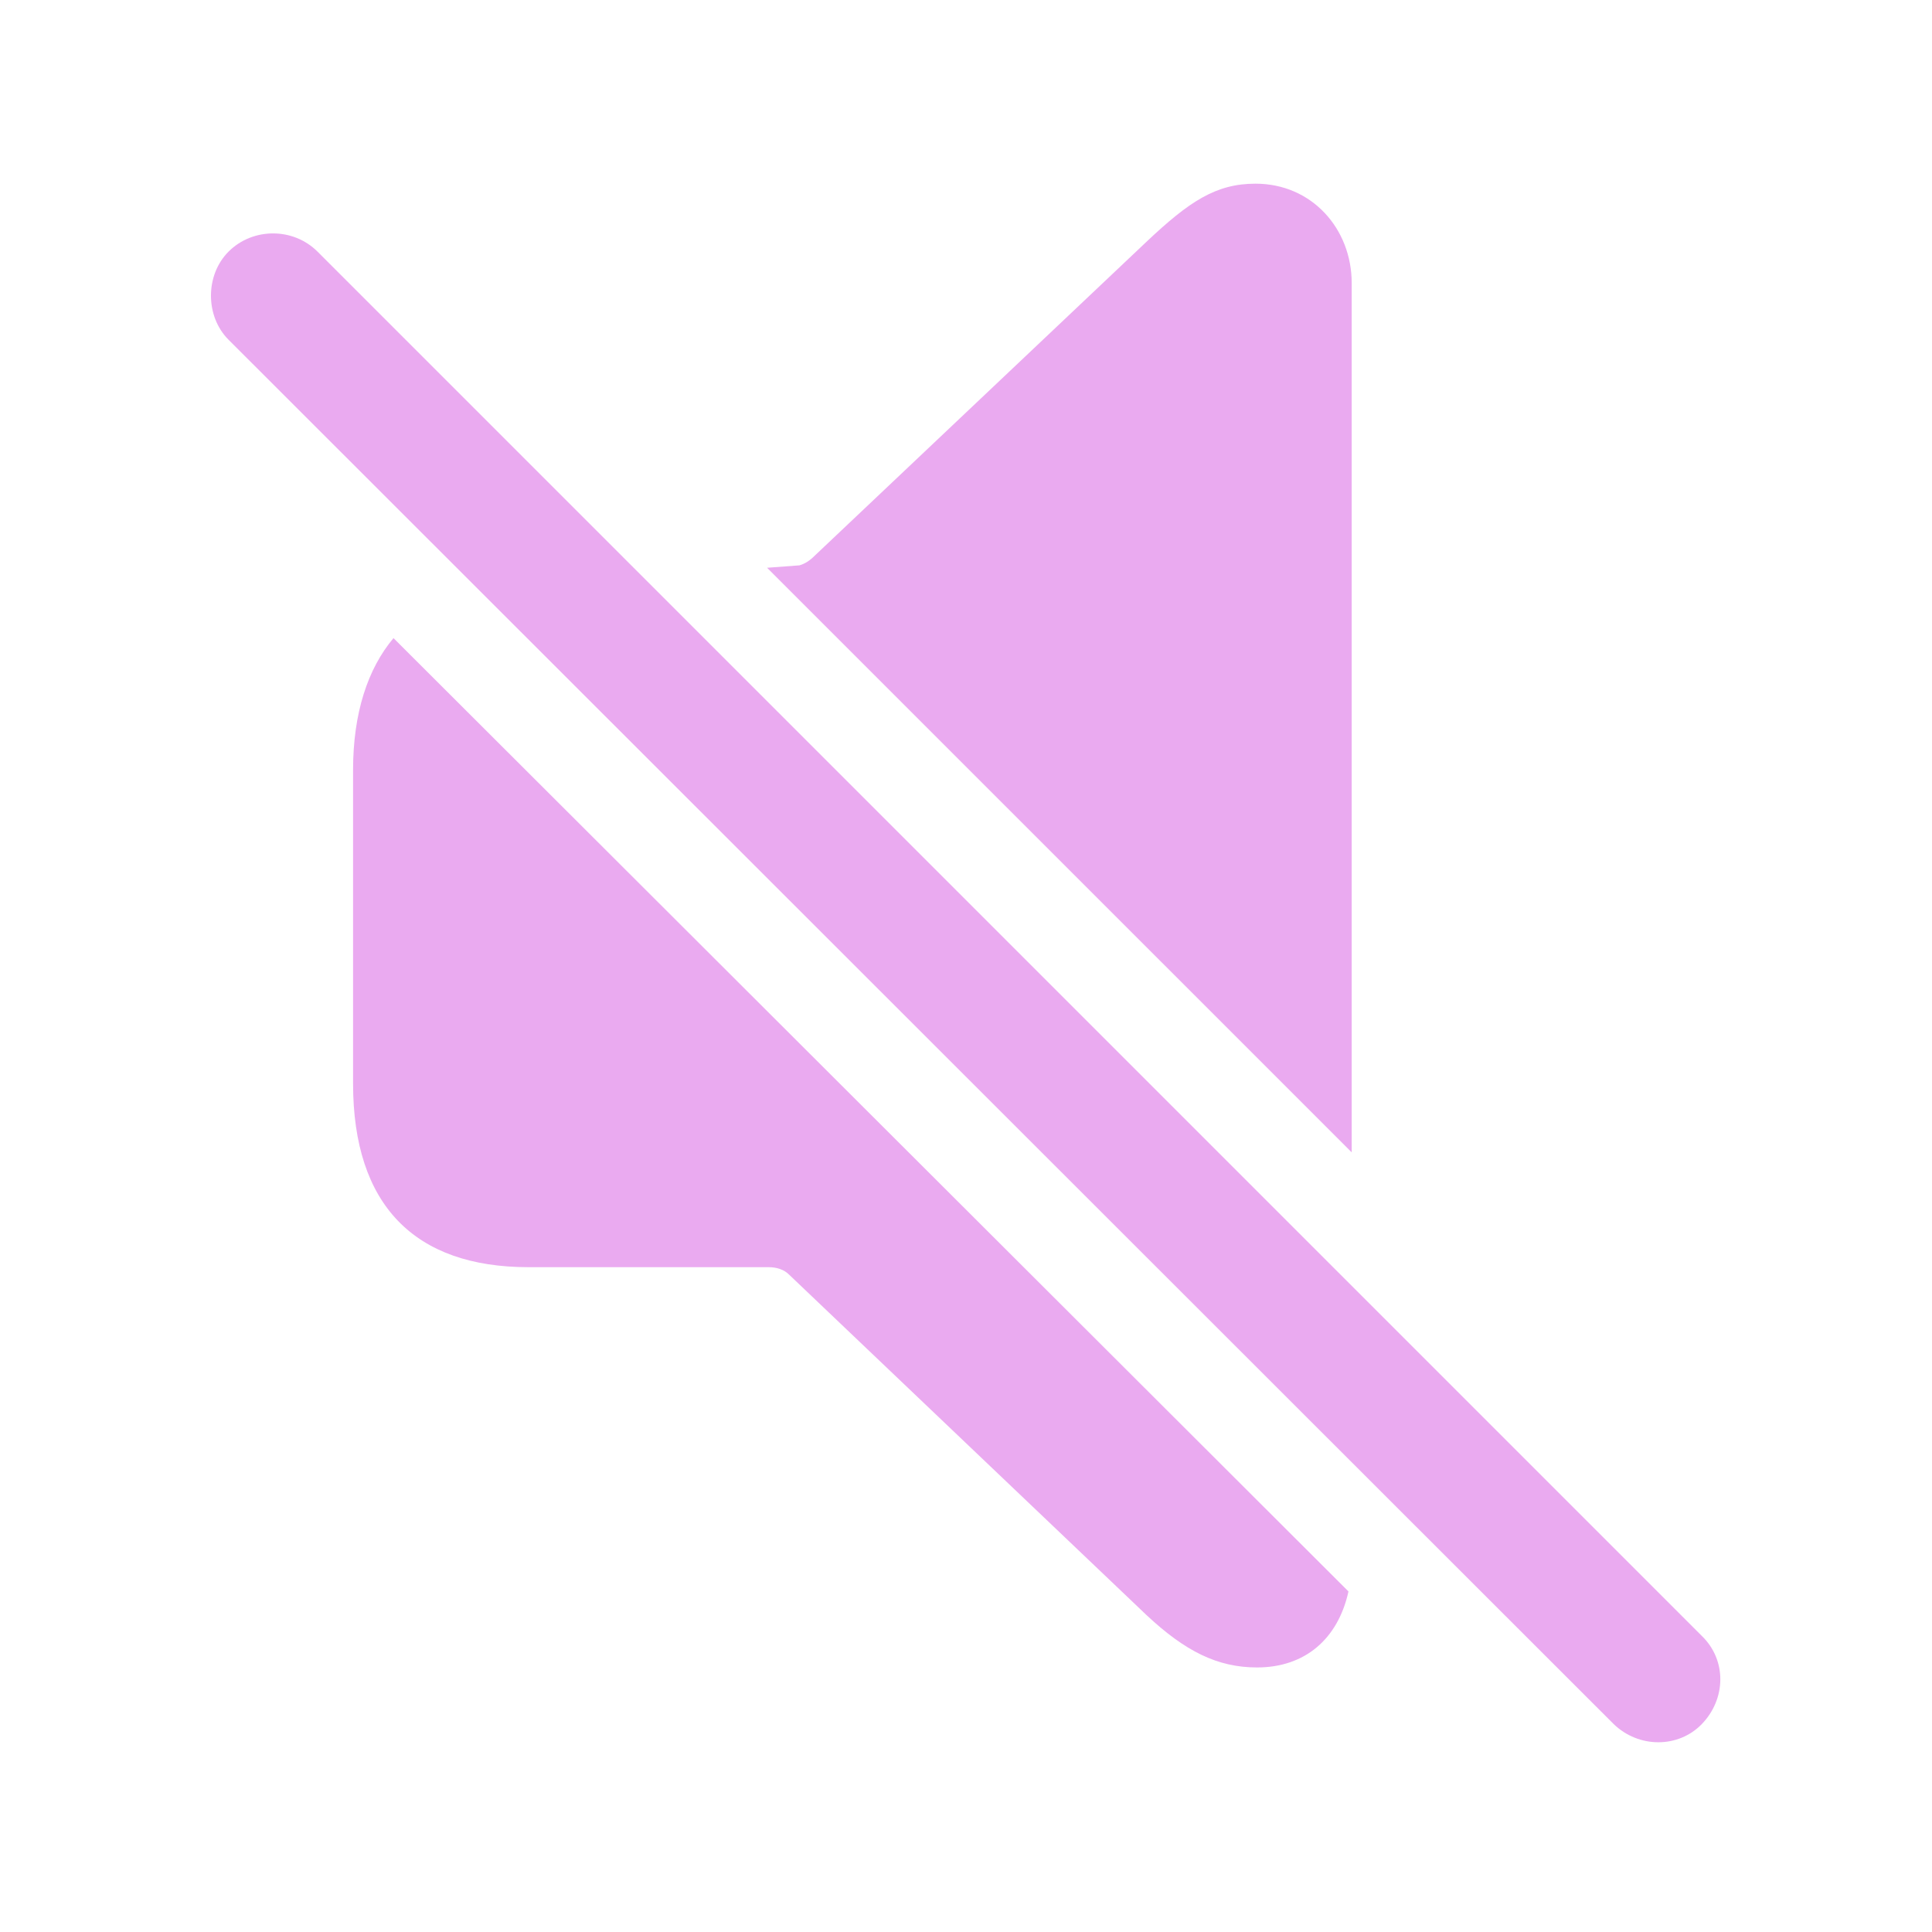
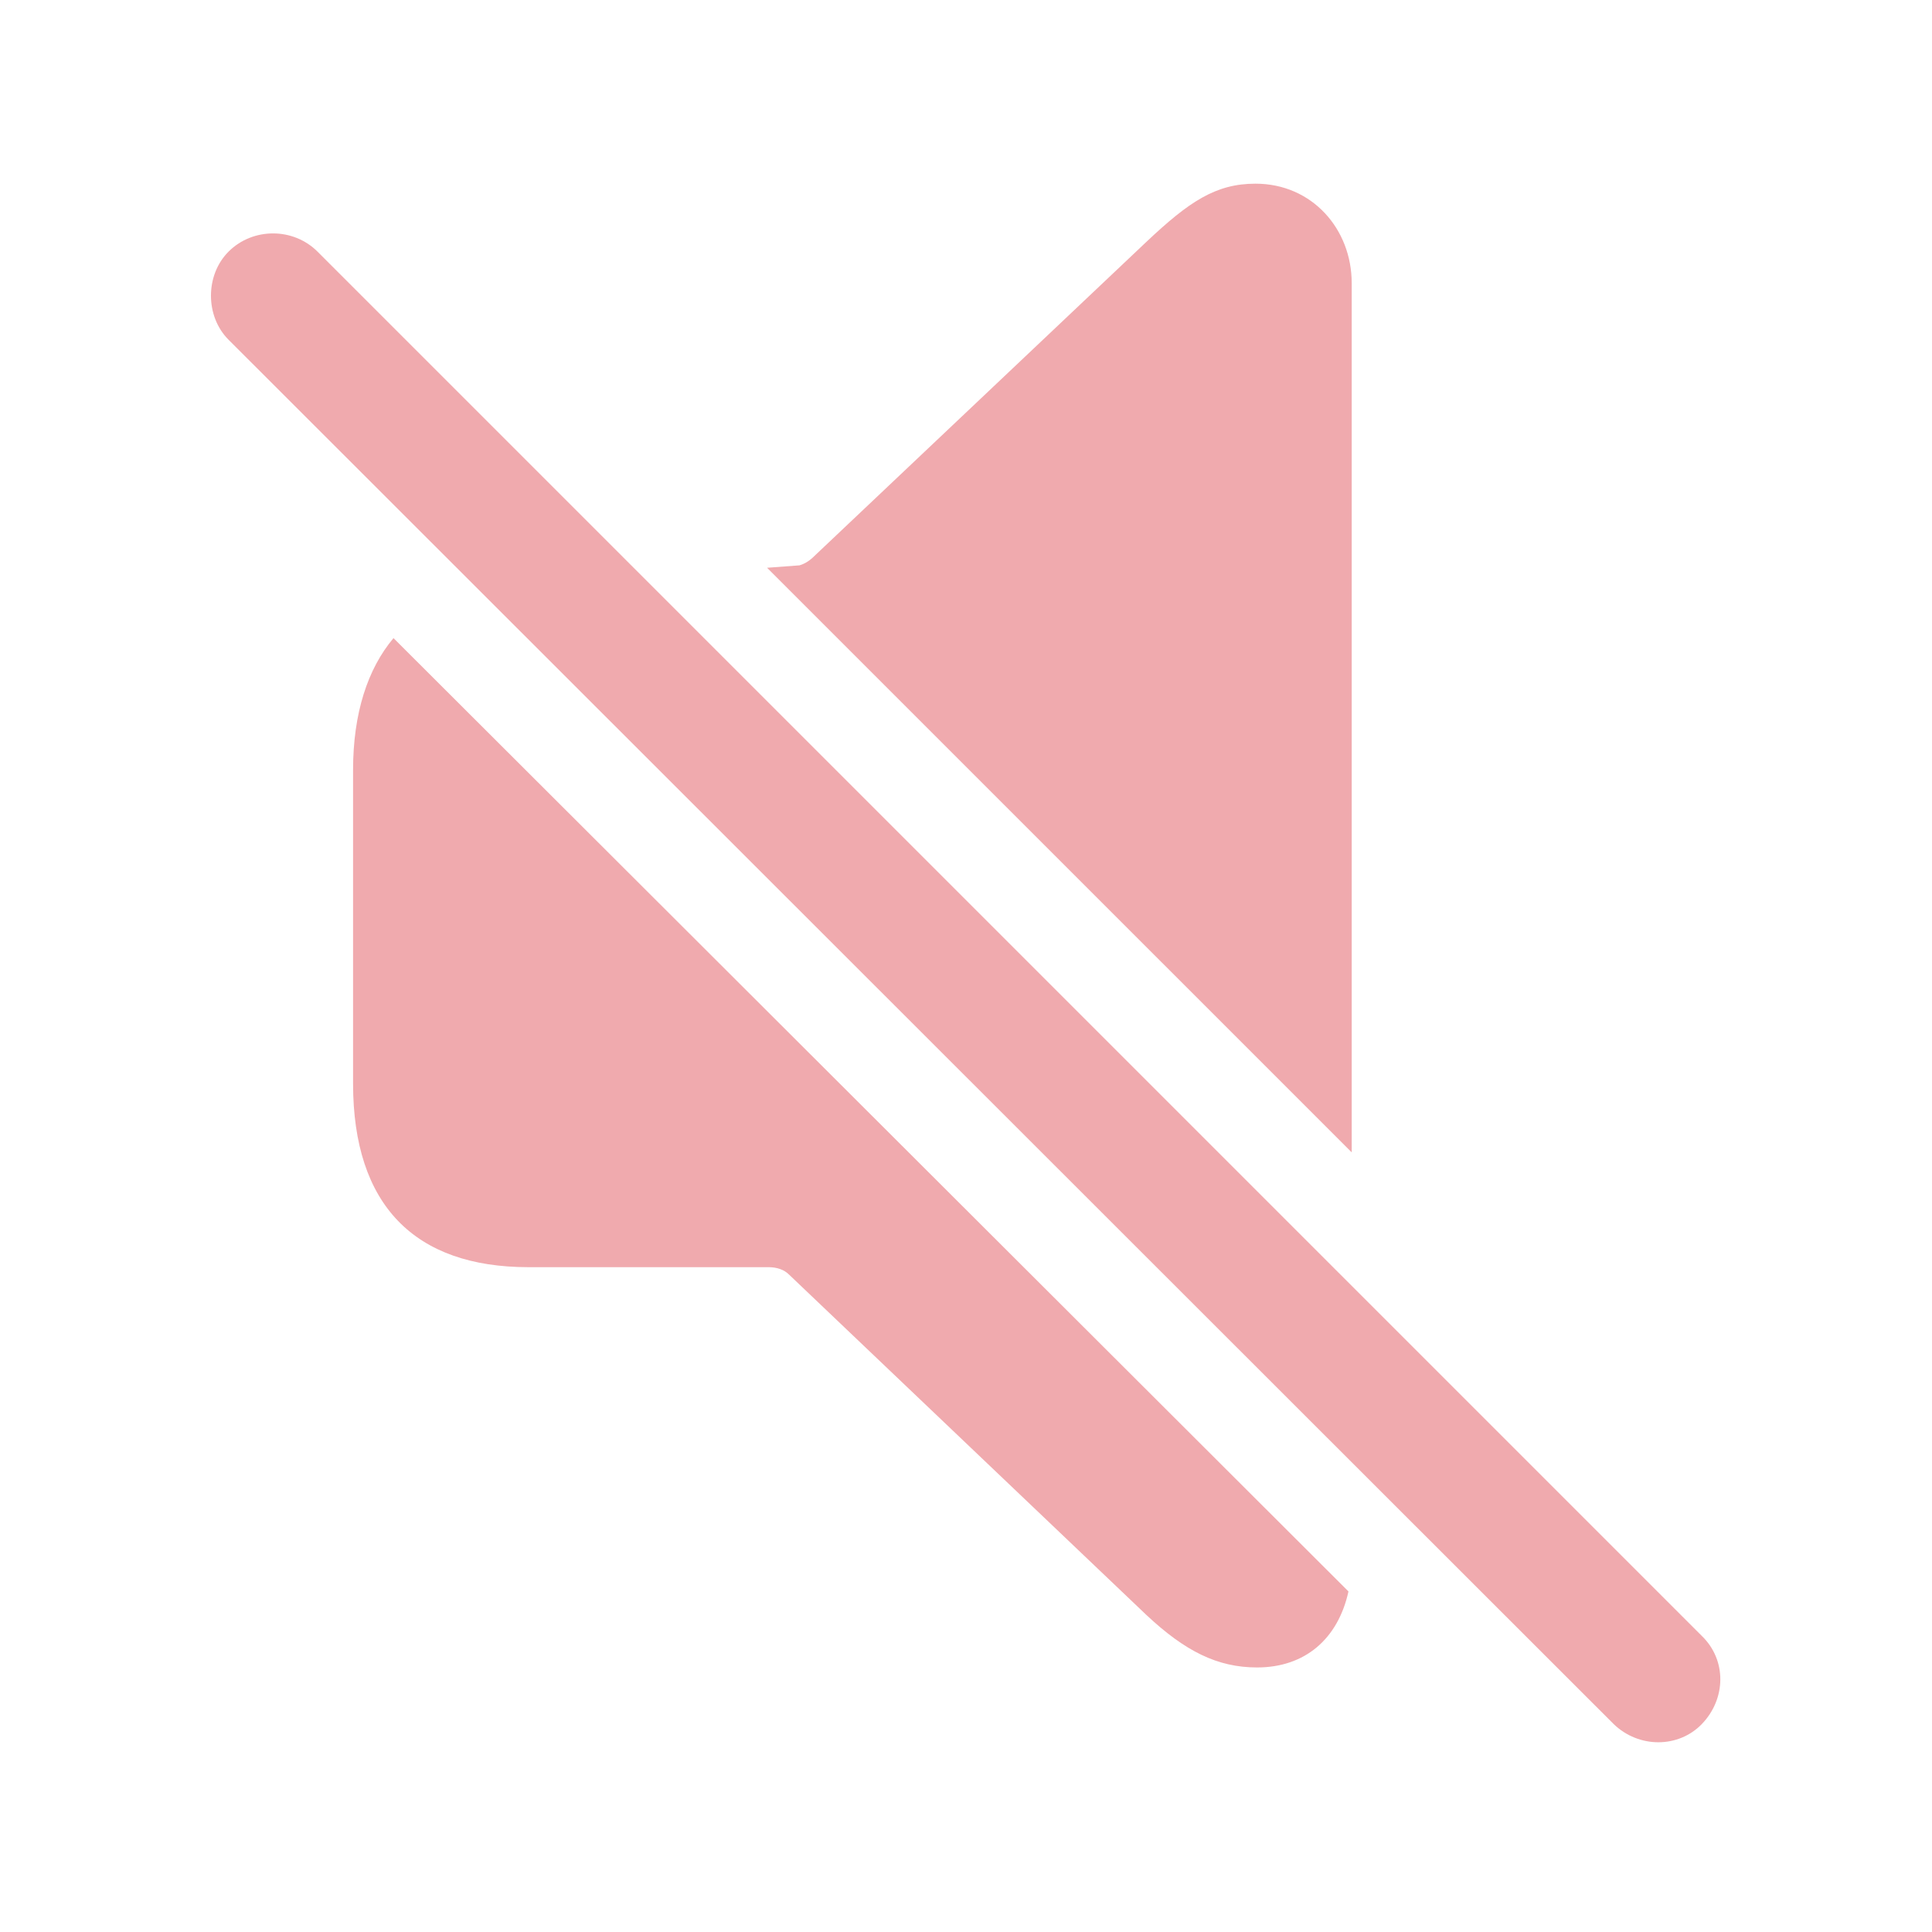
- <svg fill="#EAAAF0" width="120px" height="120px" viewBox="0 0 56 56">
+ <svg fill="#F0AAAE" width="120px" height="120px" viewBox="0 0 56 56">
  <path d="M 39.18 33.402 L 39.18 8.207 C 39.18 6.637 38.031 5.324 36.391 5.324 C 35.242 5.324 34.469 5.84 33.227 7.012 L 23.617 16.105 C 23.477 16.246 23.336 16.34 23.172 16.387 L 22.234 16.457 Z M 46.773 49.973 C 47.5 50.676 48.648 50.676 49.328 49.973 C 50.031 49.246 50.055 48.121 49.328 47.418 L 9.203 7.293 C 8.5 6.59 7.328 6.59 6.625 7.293 C 5.945 7.973 5.945 9.168 6.625 9.848 Z M 36.437 48.332 C 37.82 48.332 38.781 47.512 39.086 46.129 L 11.406 18.496 C 10.656 19.387 10.234 20.676 10.234 22.316 L 10.234 31.41 C 10.234 34.926 12.015 36.73 15.32 36.73 L 22.281 36.73 C 22.515 36.73 22.727 36.801 22.867 36.941 L 33.227 46.809 C 34.352 47.863 35.289 48.332 36.437 48.332 Z" />
</svg>
